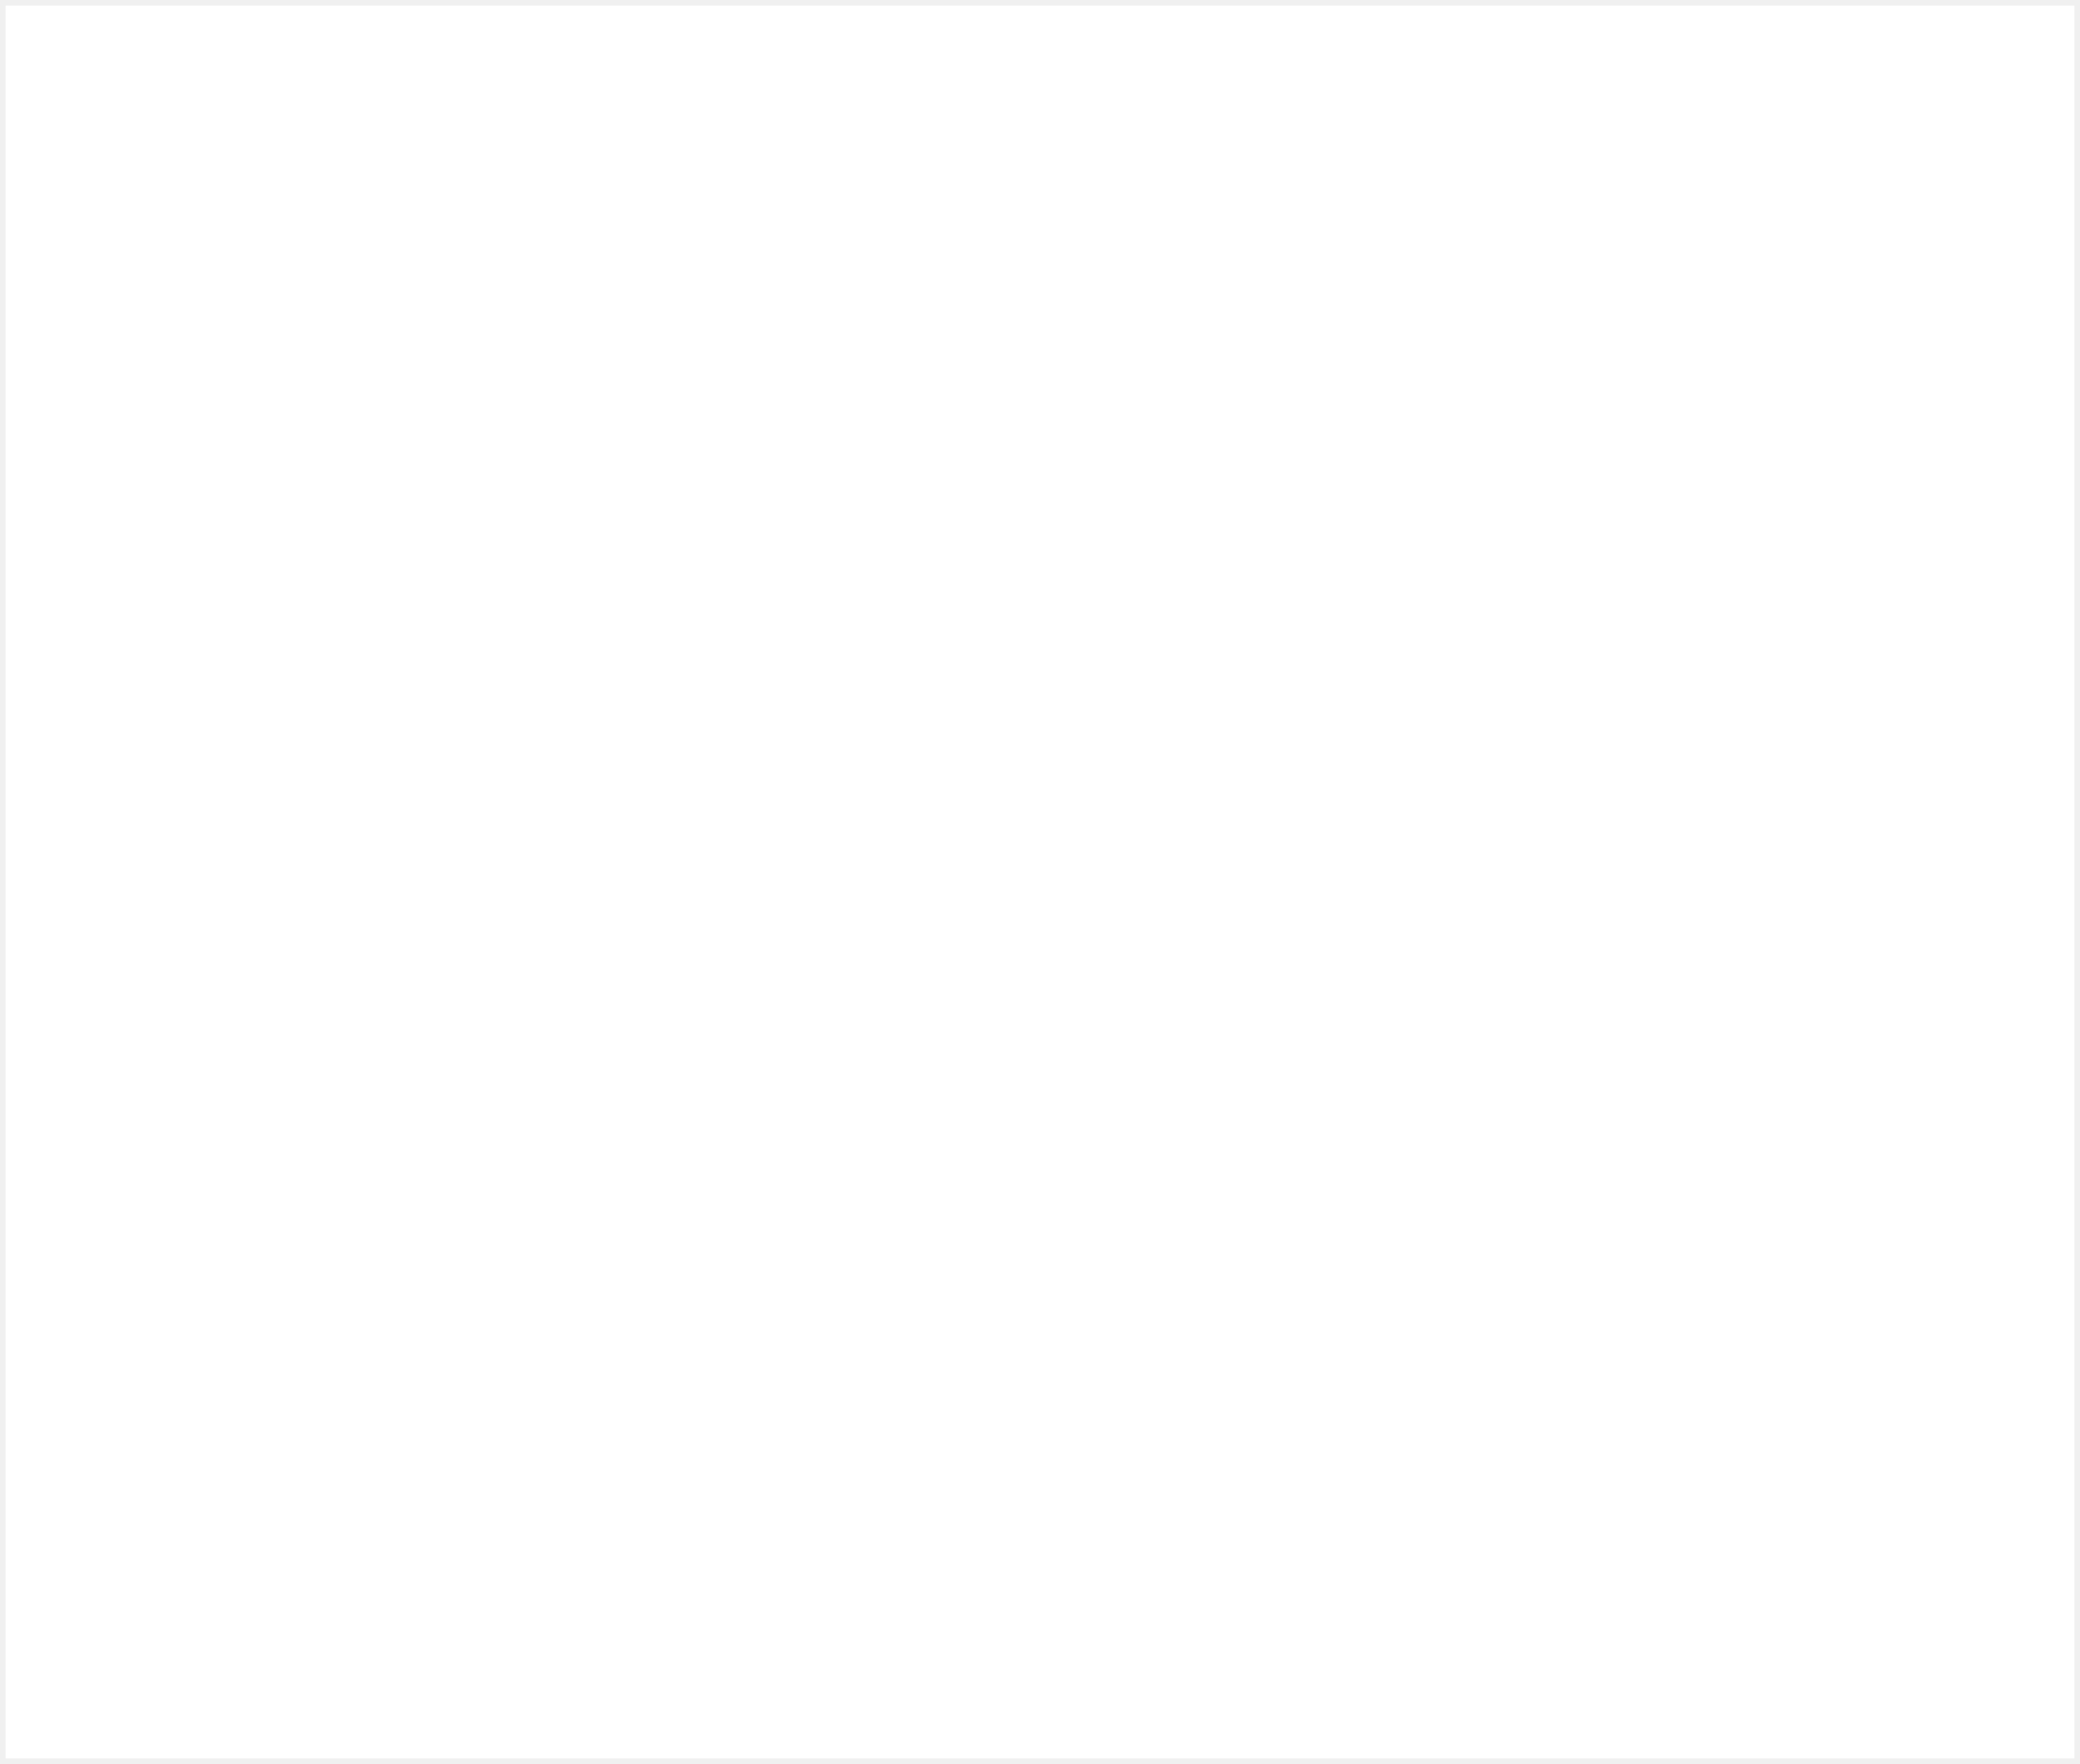
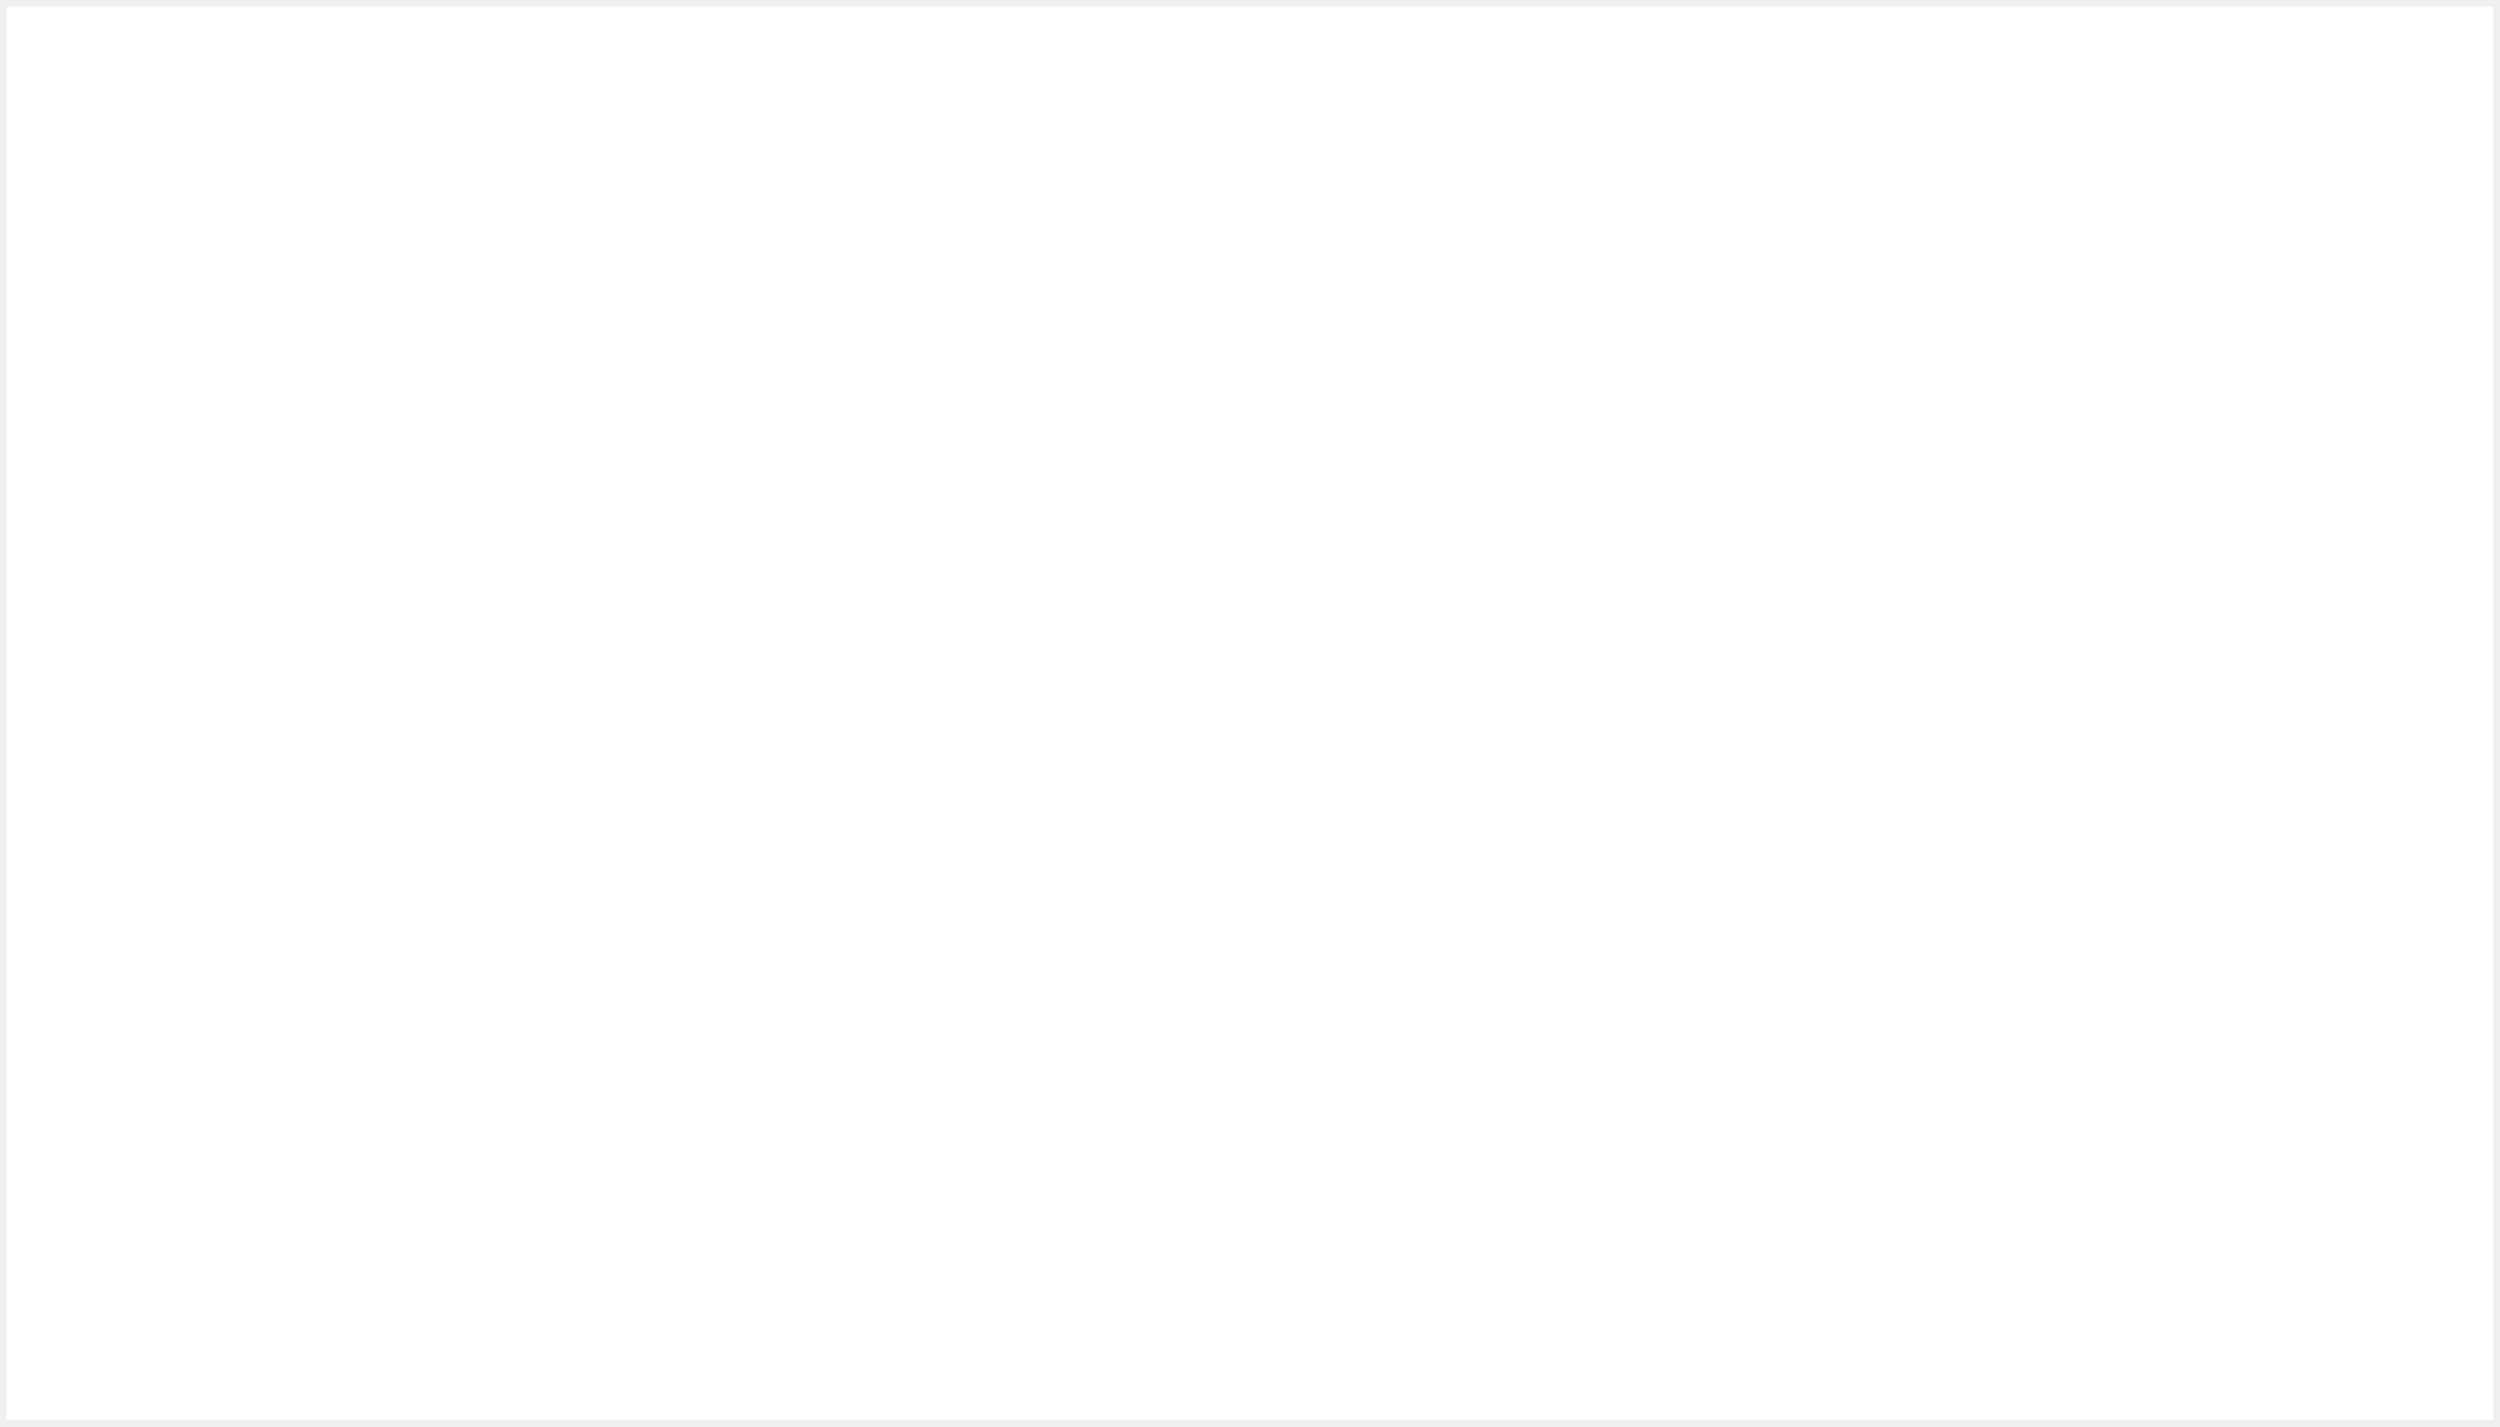
- <svg xmlns="http://www.w3.org/2000/svg" version="1.1" width="375px" height="318px">
-   <g transform="matrix(1 0 0 1 -6737 -631 )">
-     <path d="M 6738 632  L 7111 632  L 7111 948  L 6738 948  L 6738 632  Z " fill-rule="nonzero" fill="#ffffff" stroke="none" />
+ <svg xmlns="http://www.w3.org/2000/svg" version="1.1" width="375px" height="214px">
+   <g transform="matrix(1 0 0 1 -5694 -3210 )">
+     <path d="M 5695 3211  L 6068 3211  L 6068 3423  L 5695 3423  L 5695 3211  Z " fill-rule="nonzero" fill="#ffffff" stroke="none" />
  </g>
</svg>
